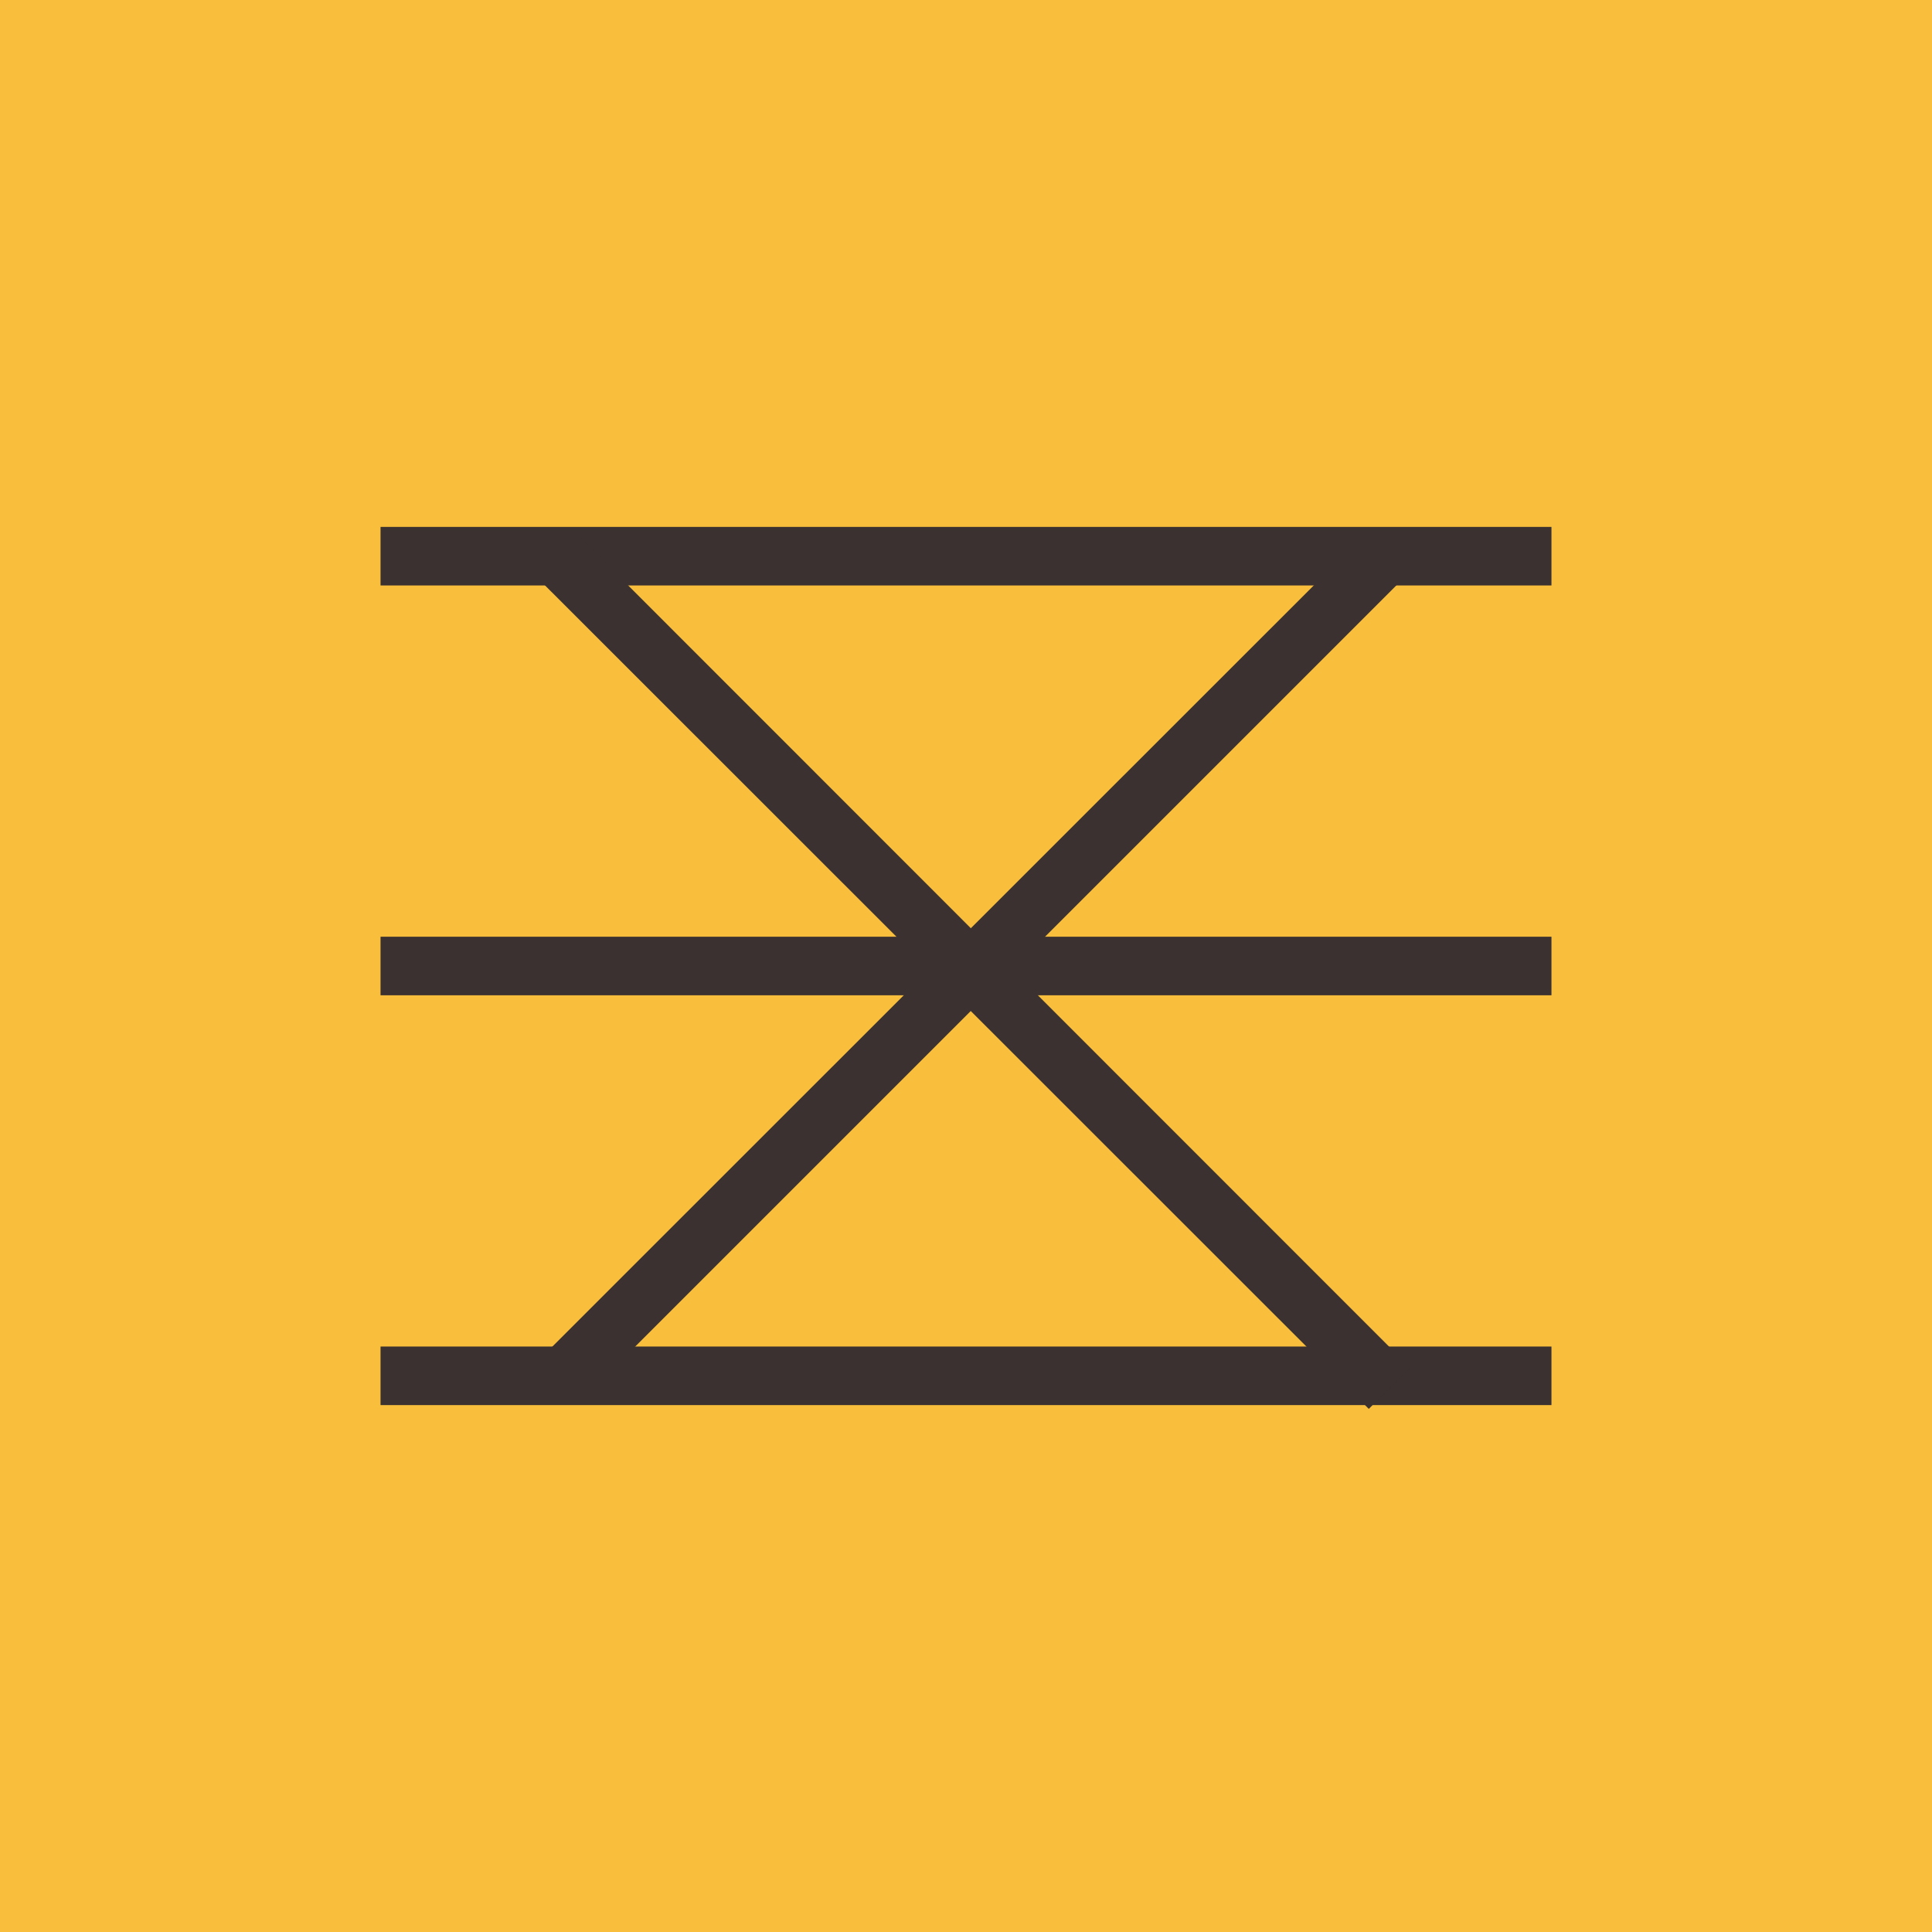
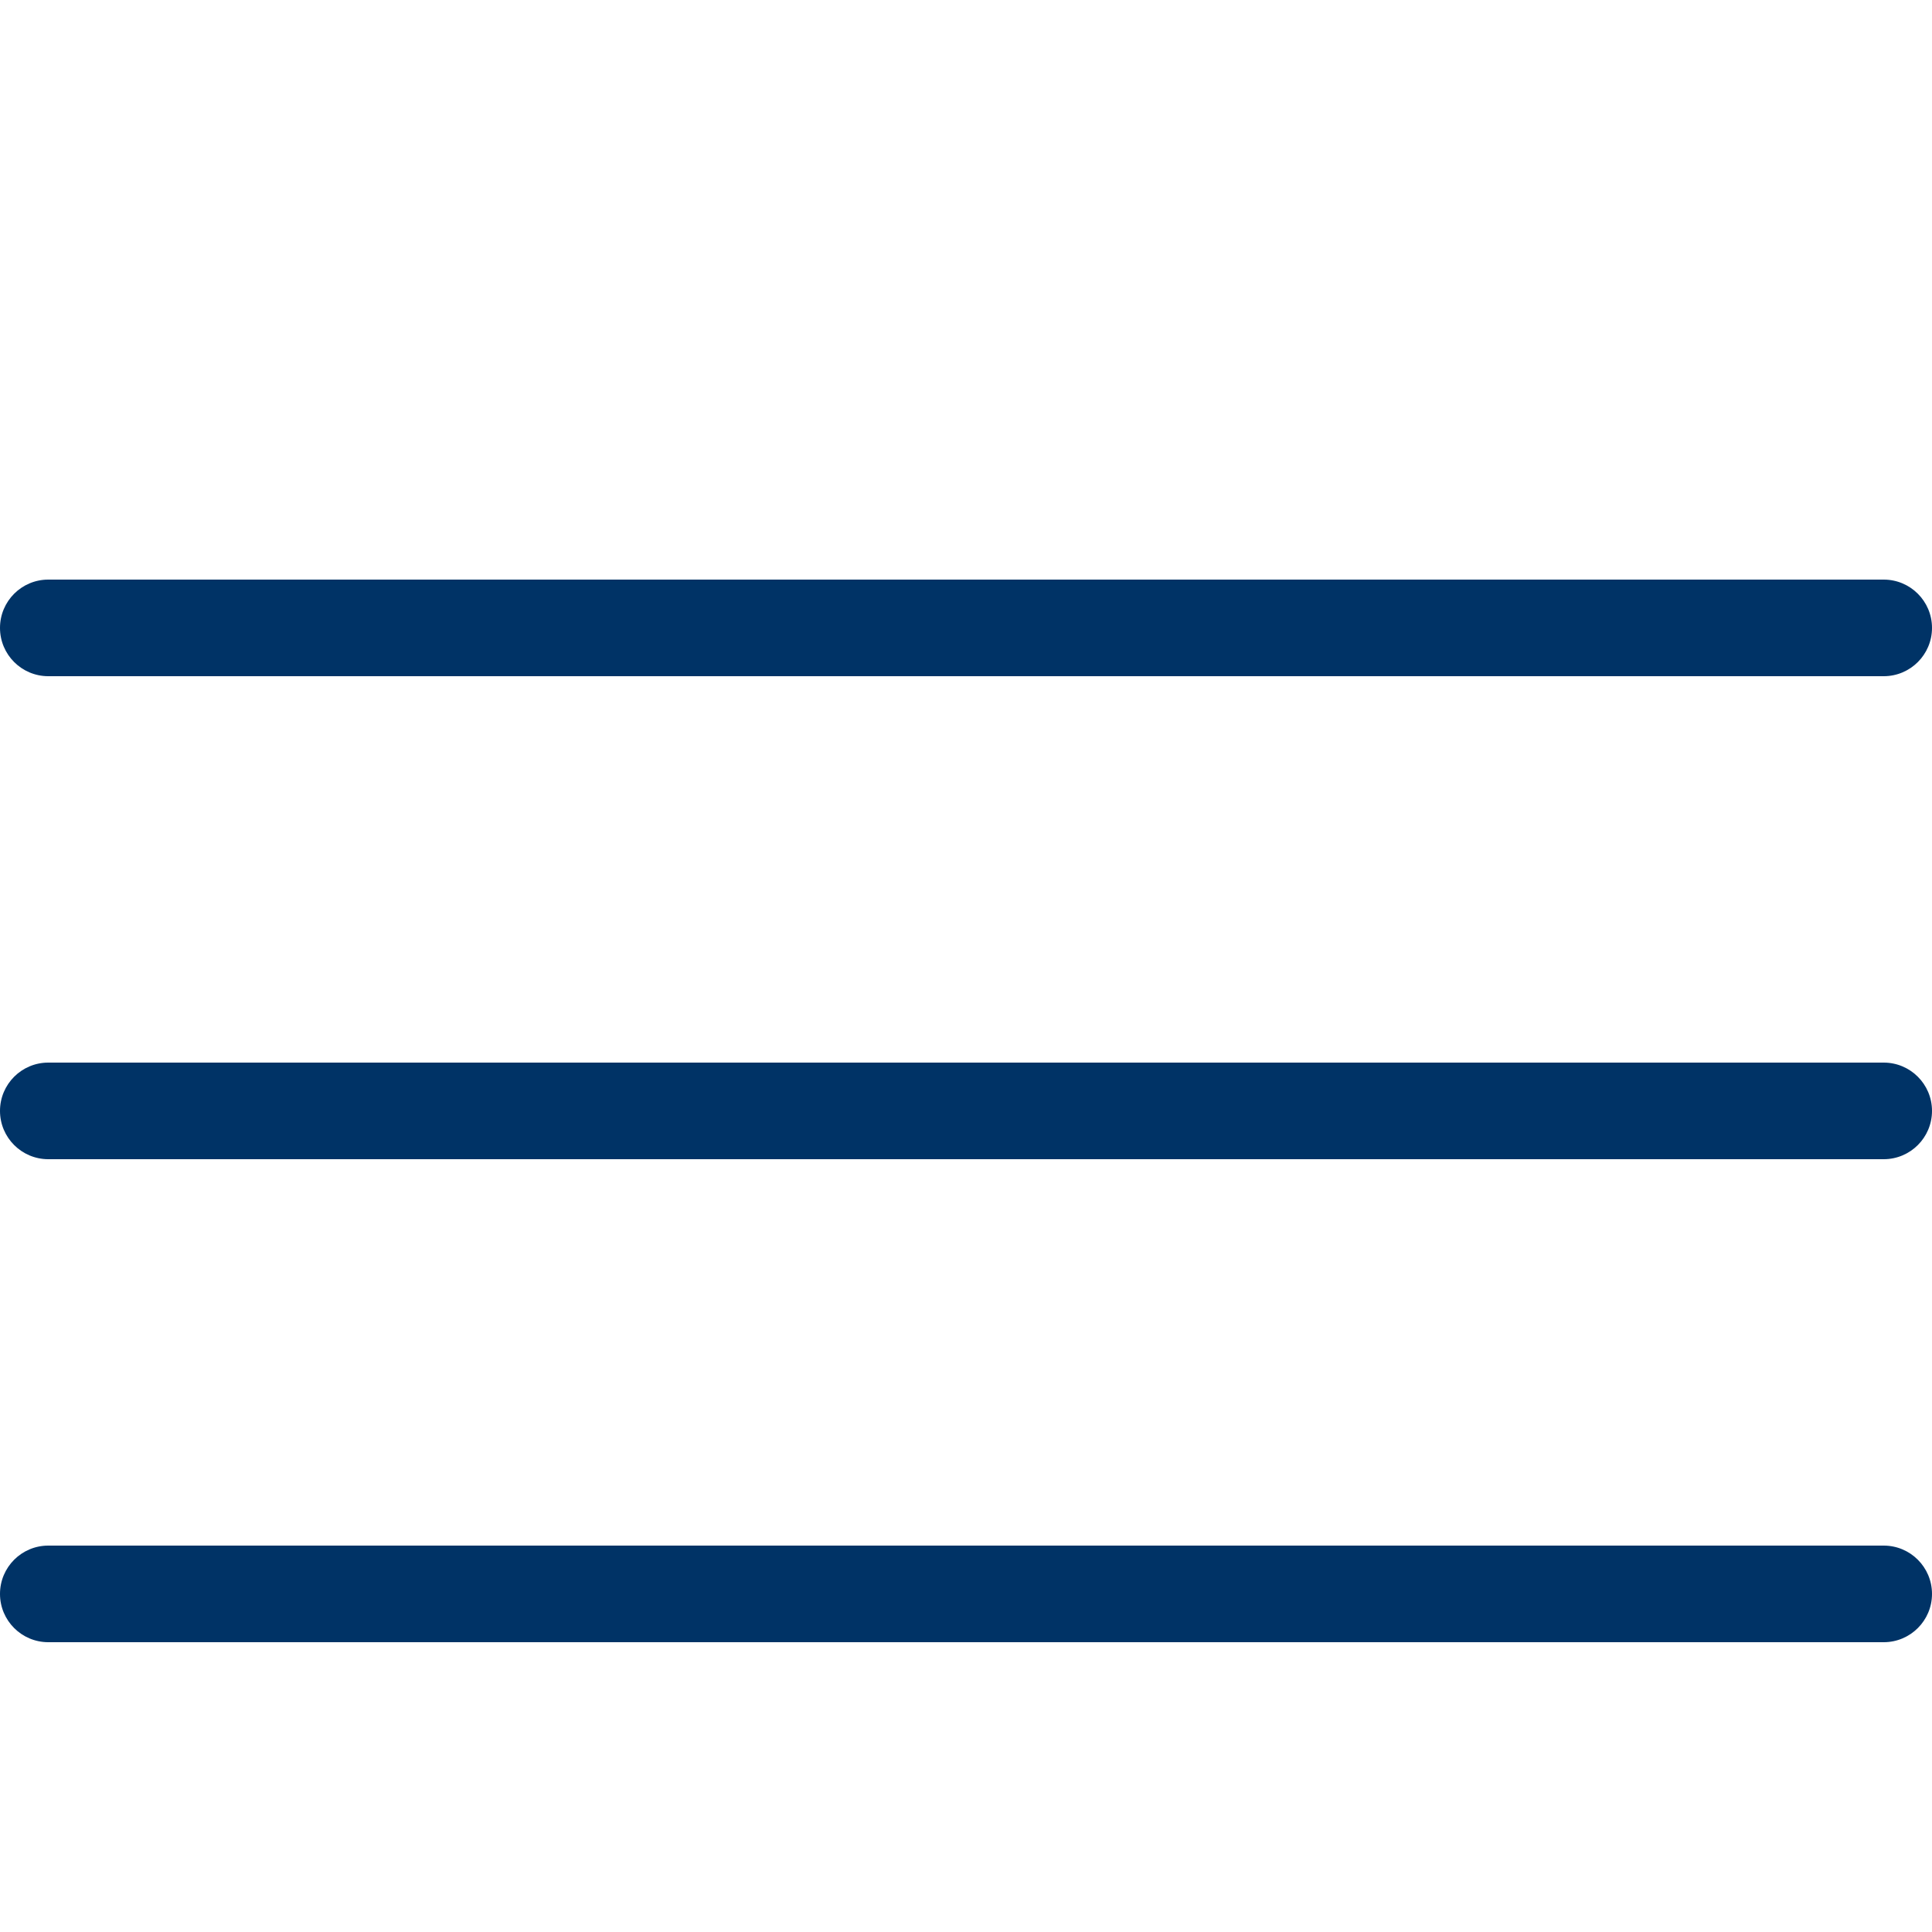
- <svg xmlns="http://www.w3.org/2000/svg" width="66" height="66" fill="none" viewBox="0 0 66 66">
-   <path fill="#F9BF3C" d="M0 0h66v66H0z" />
-   <path class="closed-lines" fill="#3A3130" d="M13 20h40v-2H13v2Zm0 14h40v-2H13v2Zm0 14h40v-2H13v2Z" />
-   <path class="open-lines" fill="#3A3130" d="M19.7 48 48 19.7l-1.42-1.4-28.29 28.28 1.42 1.41Z" />
-   <path class="open-lines" fill="#3A3130" d="m18.47 19.85 28.29 28.28 1.41-1.41-28.28-28.29-1.42 1.42Z" />
+ <svg xmlns="http://www.w3.org/2000/svg" width="40" height="40" fill="none" viewBox="0 0 40 40">
+   <rect class="top-line" x="0" y="12" width="40" height="2" rx="1" fill="#003366" />
+   <rect class="middle-line" x="0" y="22" width="40" height="2" rx="1" fill="#003366" />
+   <rect class="bottom-line" x="0" y="32" width="40" height="2" rx="1" fill="#003366" />
</svg>
